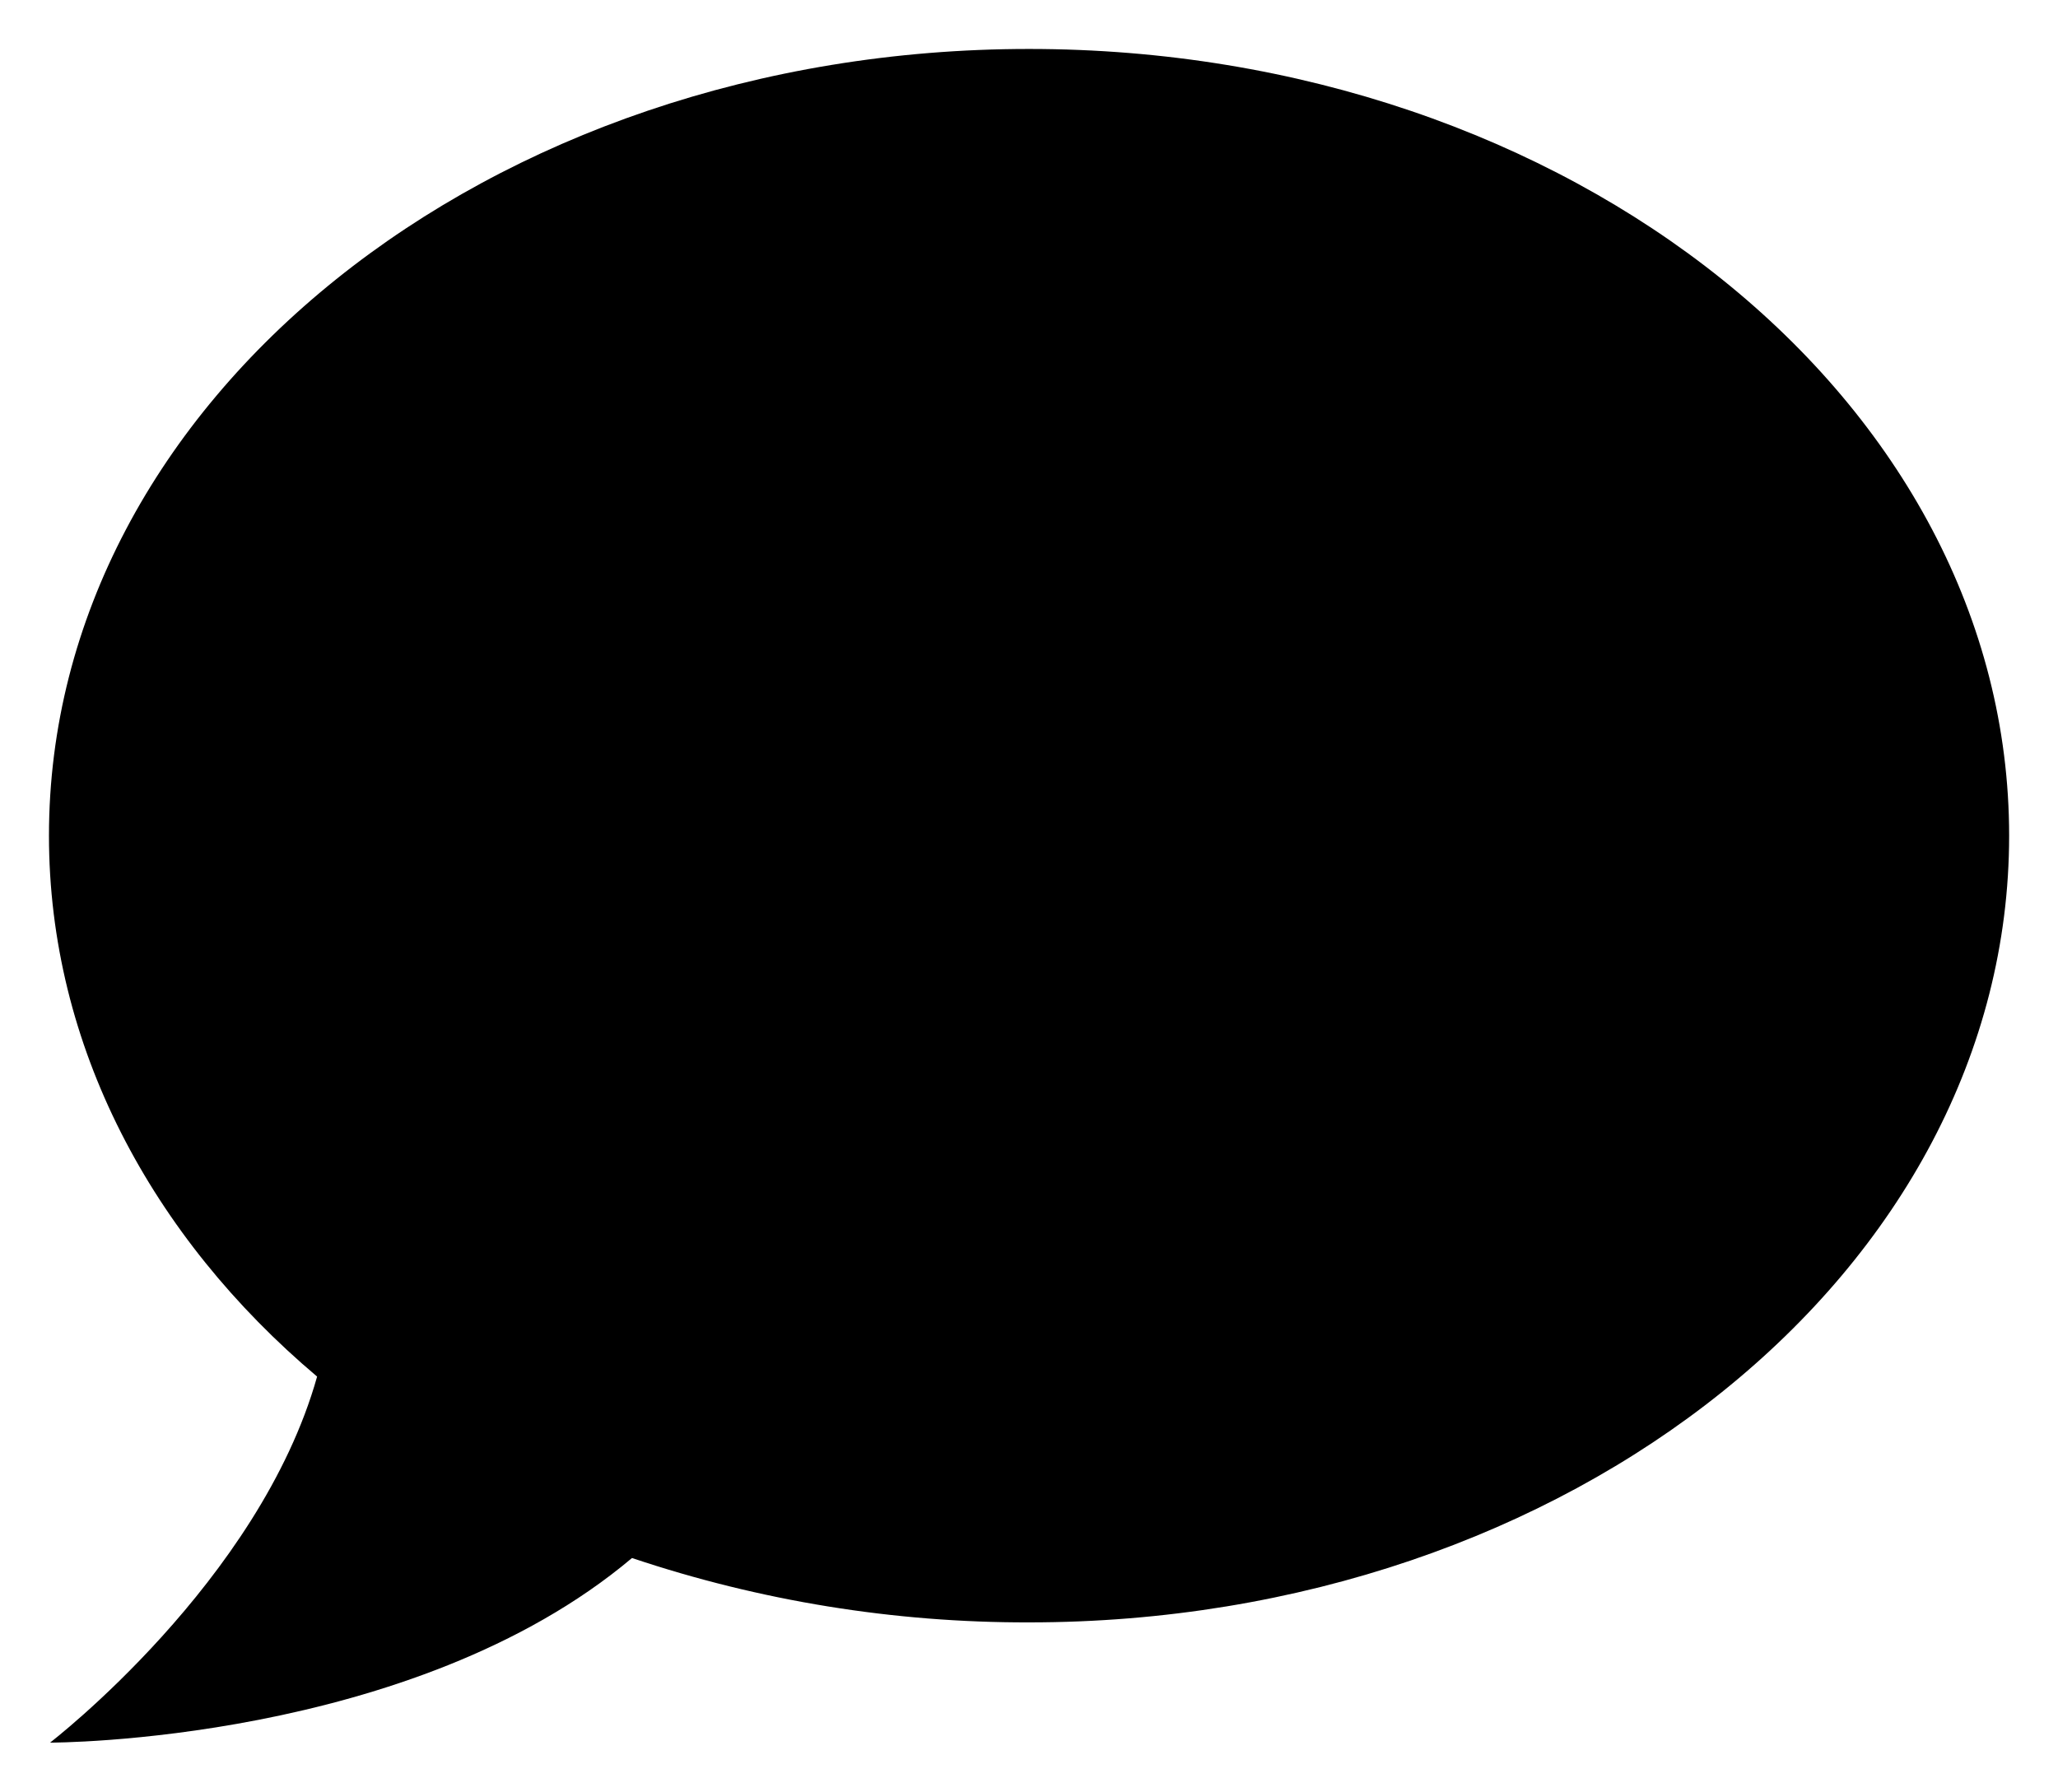
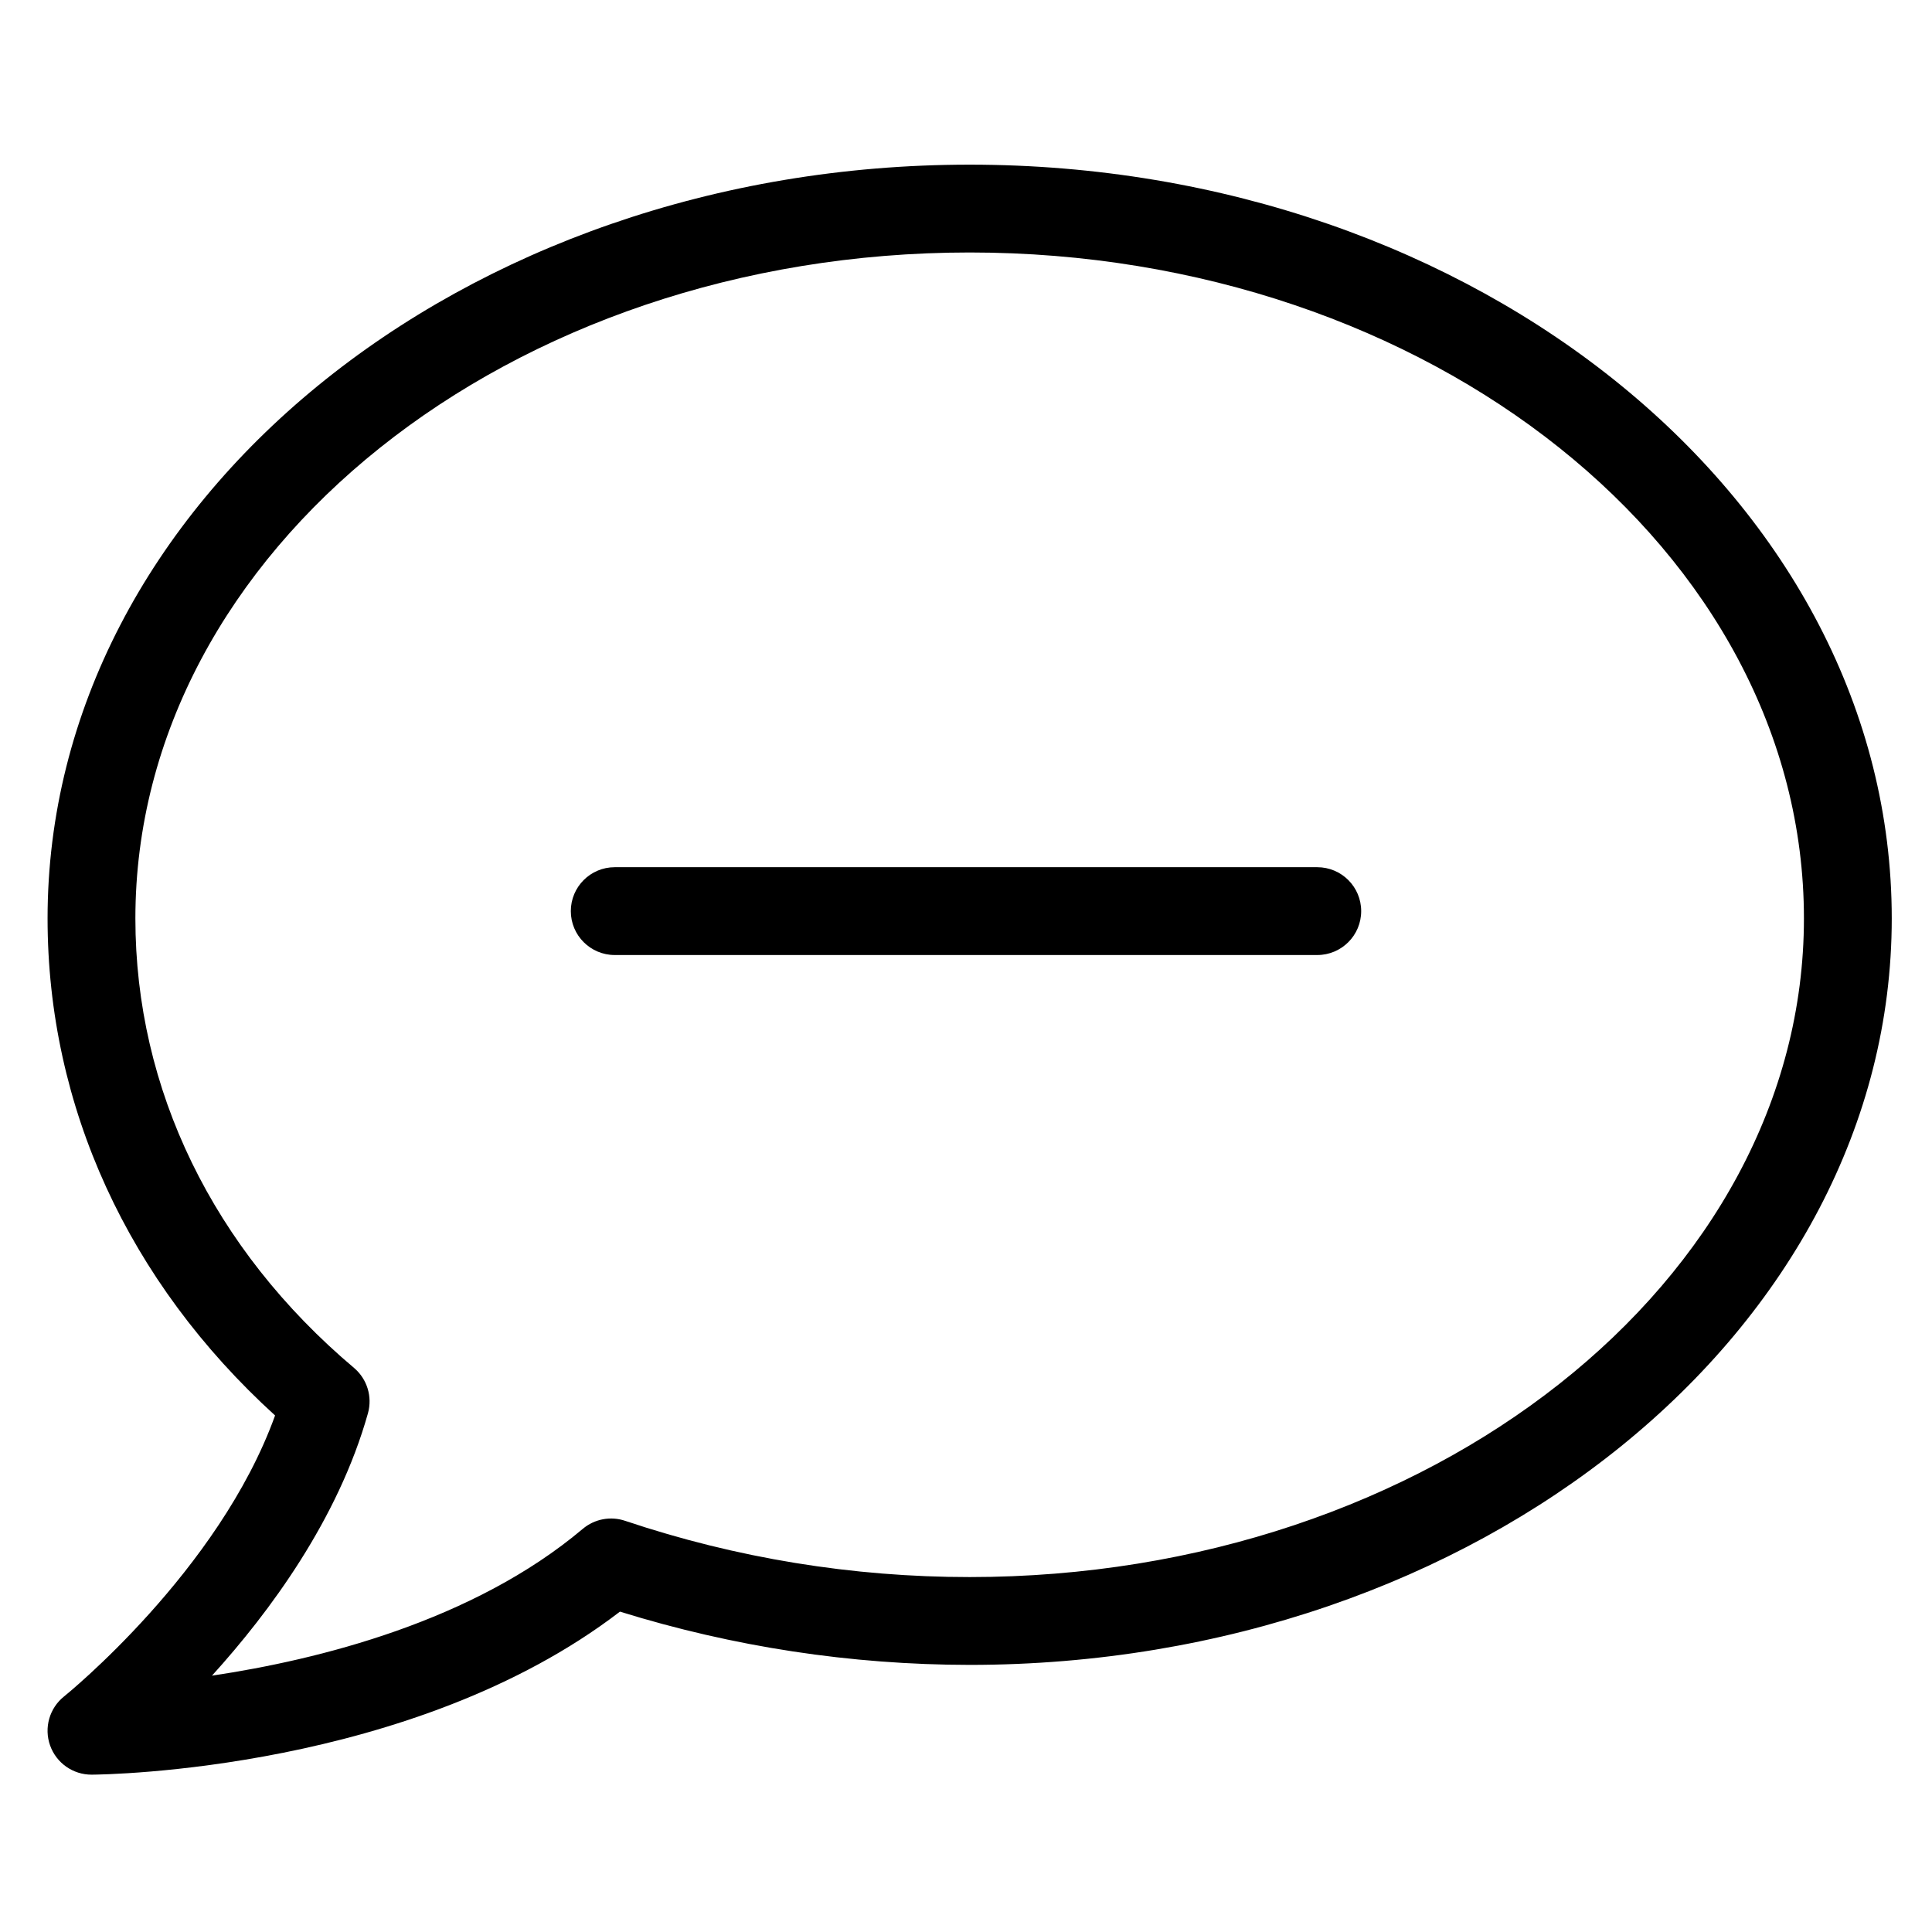
- <svg viewBox="0 0 252.2 219.6">
-   <path d="M126.106 6c66.333 0 120.106 43.166 120.106 96.414s-53.773 96.414-120.106 96.414a151.778 151.778 0 0 1-48.657-7.888C50.5 213.657 6.135 213.565 6.135 213.565S31.8 193.84 38.86 168.705C18.6 151.611 6 128.194 6 102.414 6 49.166 59.773 6 126.106 6ZM78 101.891h96" />
+ <svg viewBox="0 0 264 264">
+   <g transform="translate(-2376 -1584)" clip-path="url(#clip-path)">
+     <path d="M2508.5 1606.5c69.477 0 126 46.206 126 103 0 56.243-56.523 102-126 102a161.389 161.389 0 0 1-47.787-7.278c-28.331 21.741-70.345 22.266-72.175 22.278a6 6 0 0 1-3.78-10.691c.222-.178 21.17-17.108 28.83-38.391-20.082-18.272-31.088-42.243-31.088-67.918 0-56.791 56.523-103 126-103Zm0 193c62.86 0 114-40.374 114-90 0-50.178-51.14-91-114-91s-114 40.822-114 91c0 23.348 10.608 45.159 29.87 61.415a6 6 0 0 1 1.907 6.208c-4.069 14.486-13.43 27.155-21.313 35.849 14.536-2.169 35.667-7.411 50.669-20.06a6 6 0 0 1 5.827-1.084 147.808 147.808 0 0 0 47.04 7.672Z" />
+     <path d="M2562 1708.5a6 6 0 0 1-6 6h-96a6 6 0 0 1-6-6 6 6 0 0 1 6-6h96a6 6 0 0 1 6 6Z" />
+   </g>
</svg>
